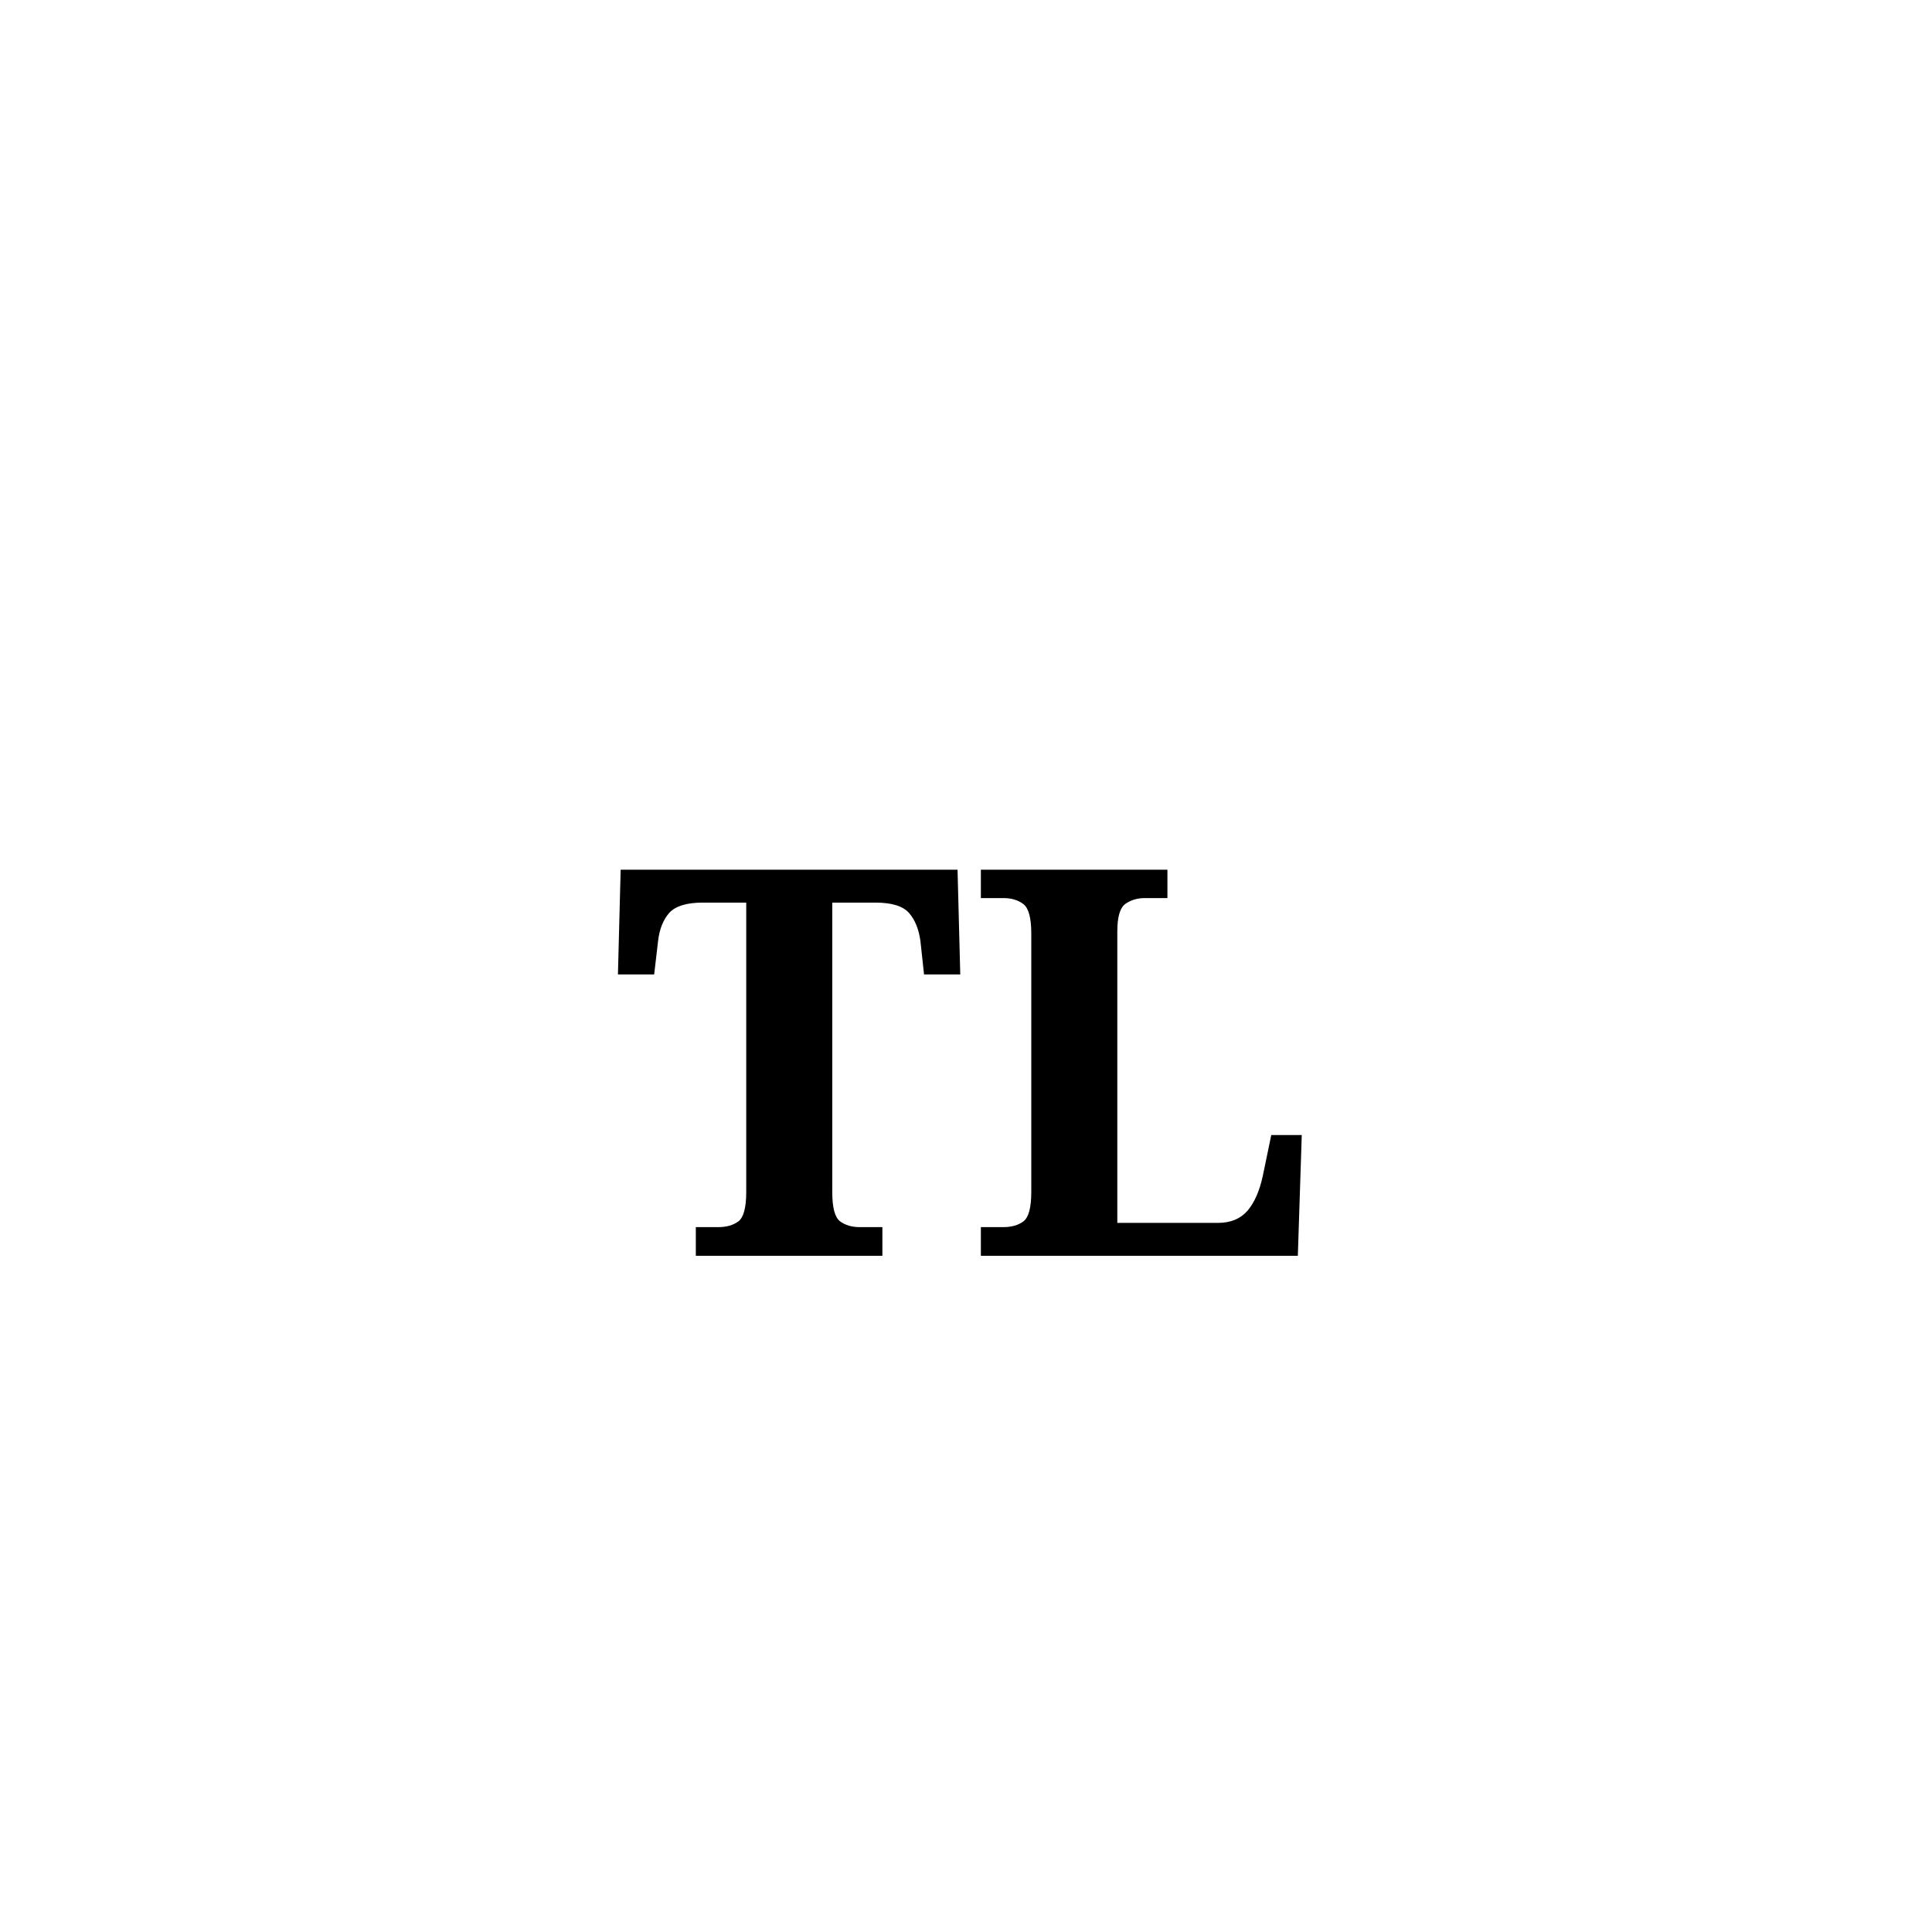
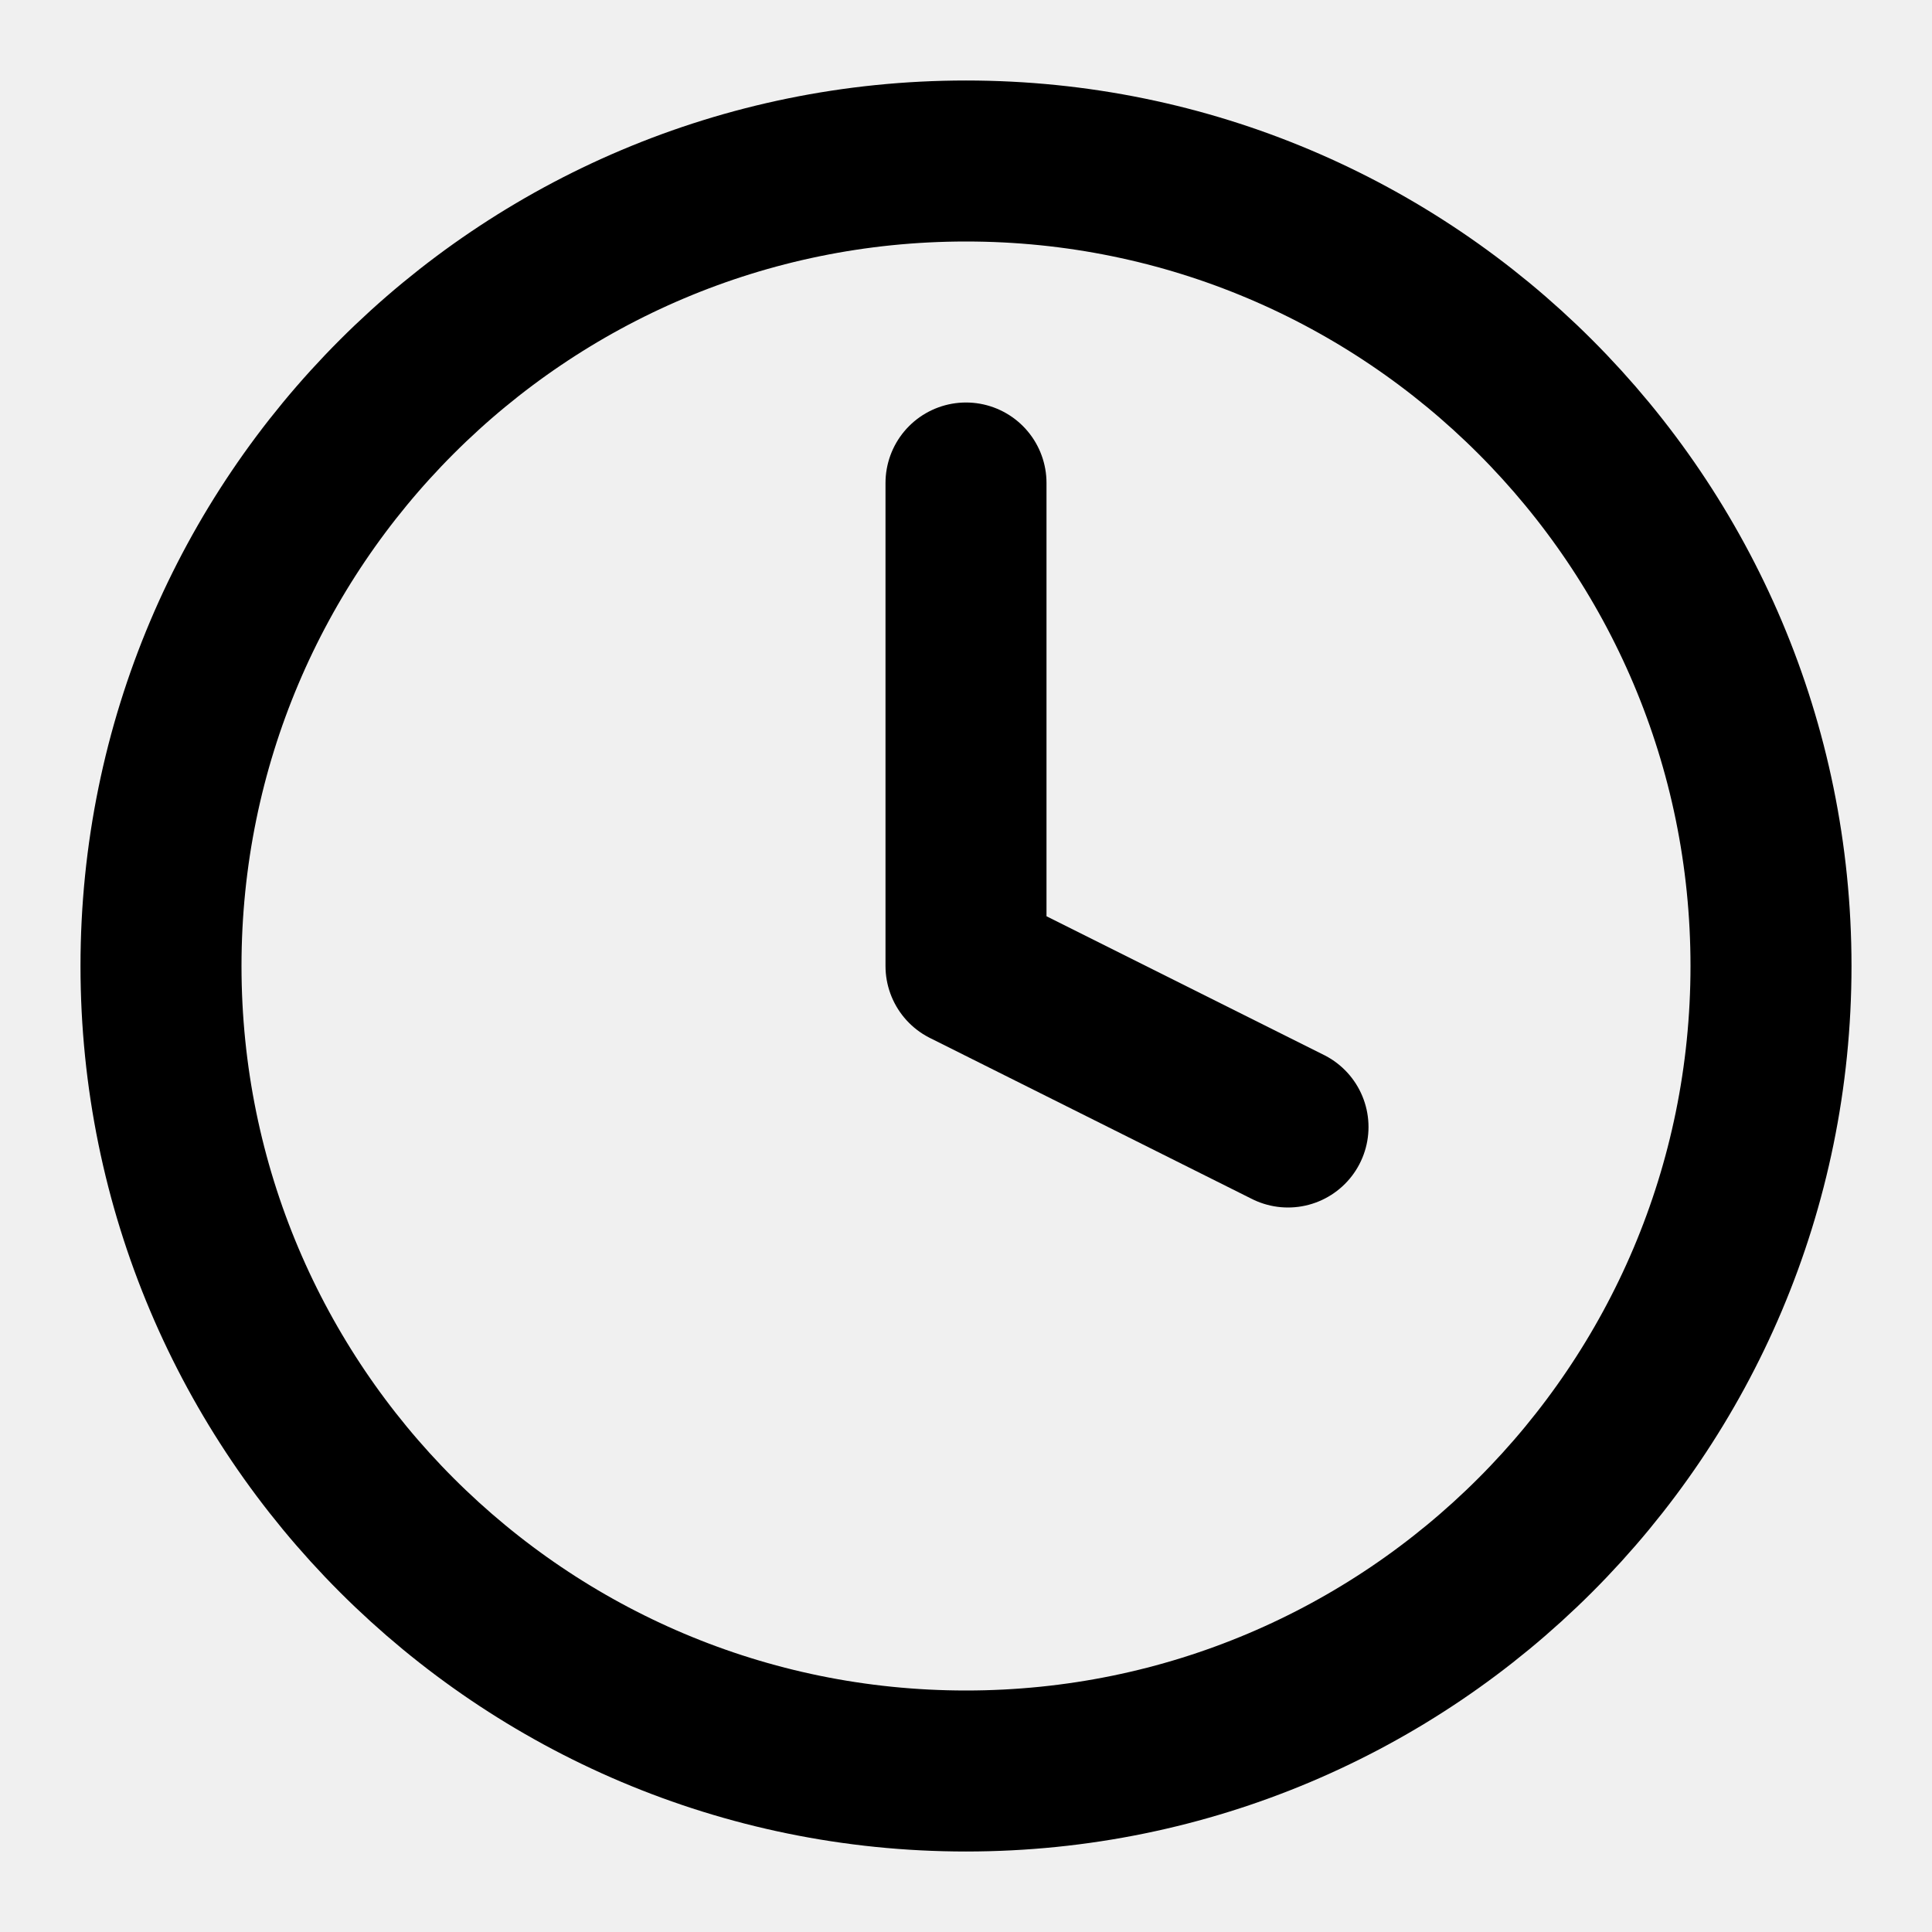
- <svg xmlns="http://www.w3.org/2000/svg" viewBox="0 0 100 100">
-   <rect width="100" height="100" fill="white" />
-   <text x="50" y="65" font-family="serif" font-size="28" font-weight="bold" text-anchor="middle" fill="black">TL</text>
+ <svg xmlns="http://www.w3.org/2000/svg" viewBox="0 0 24 24" fill="none" stroke="black" stroke-width="2" stroke-linecap="round" stroke-linejoin="round">
+   <circle cx="12" cy="12" r="10" />
+   <polyline points="12 6 12 12 16 14" />
</svg>
